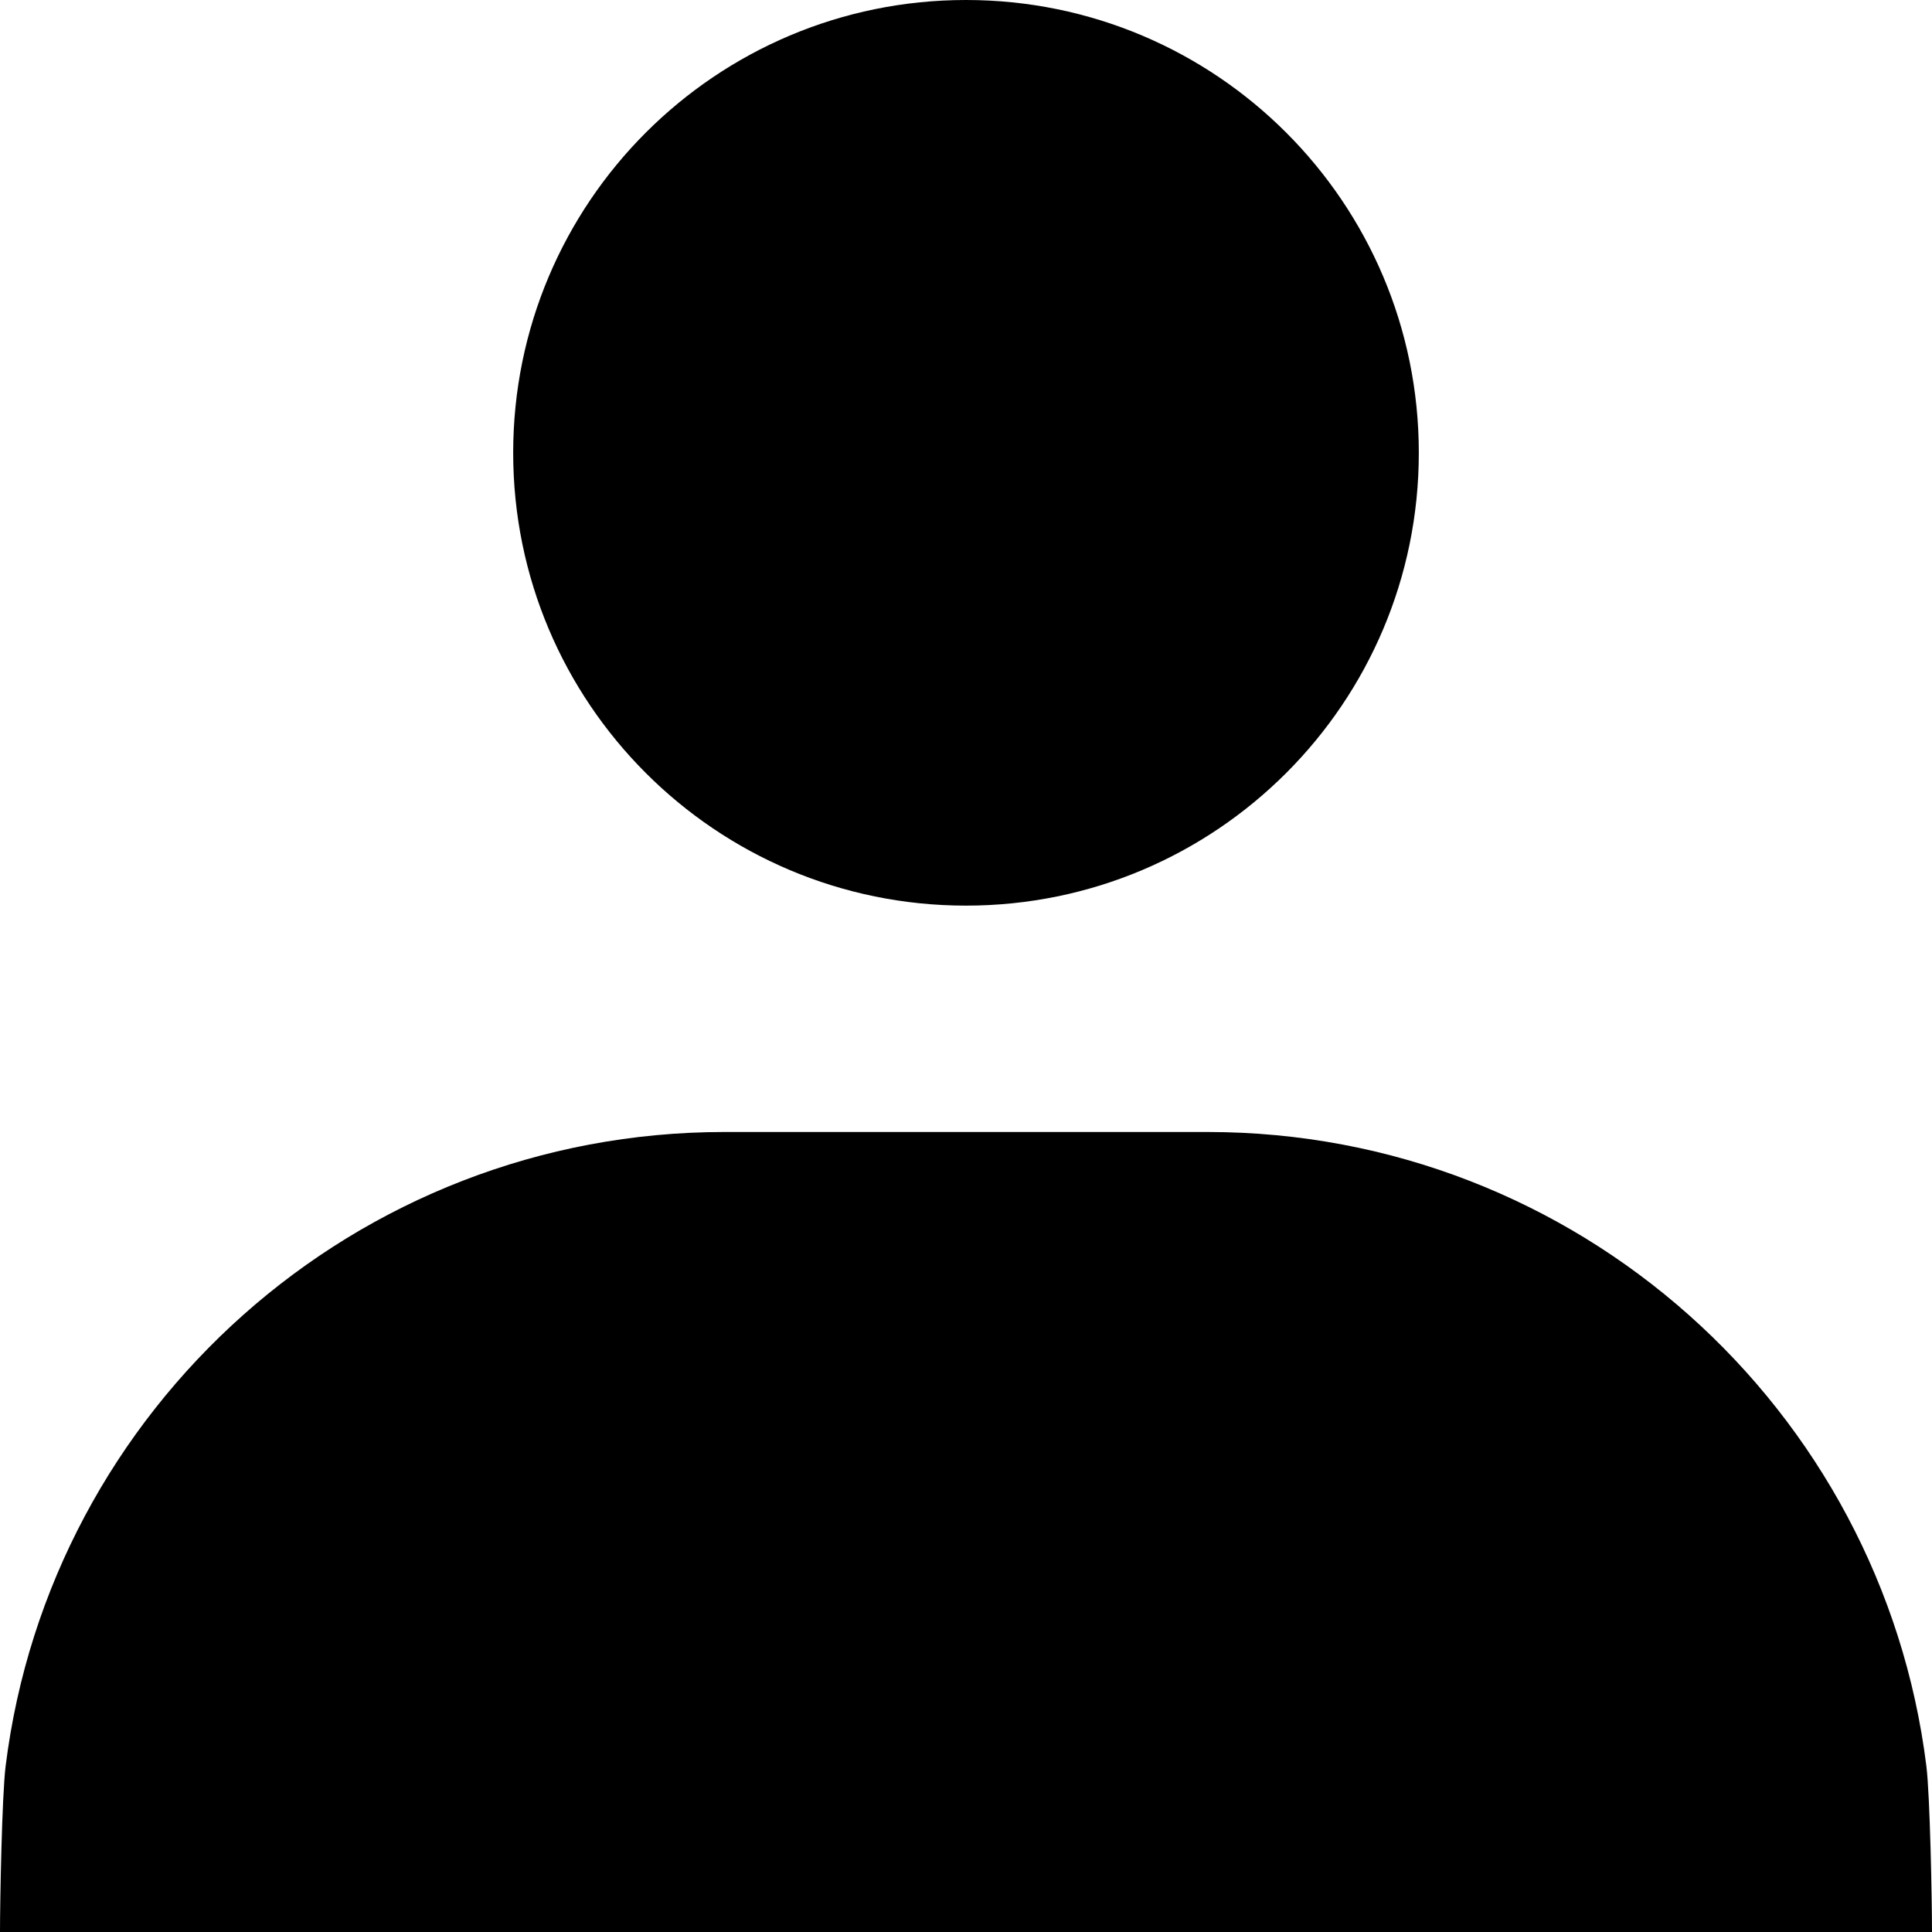
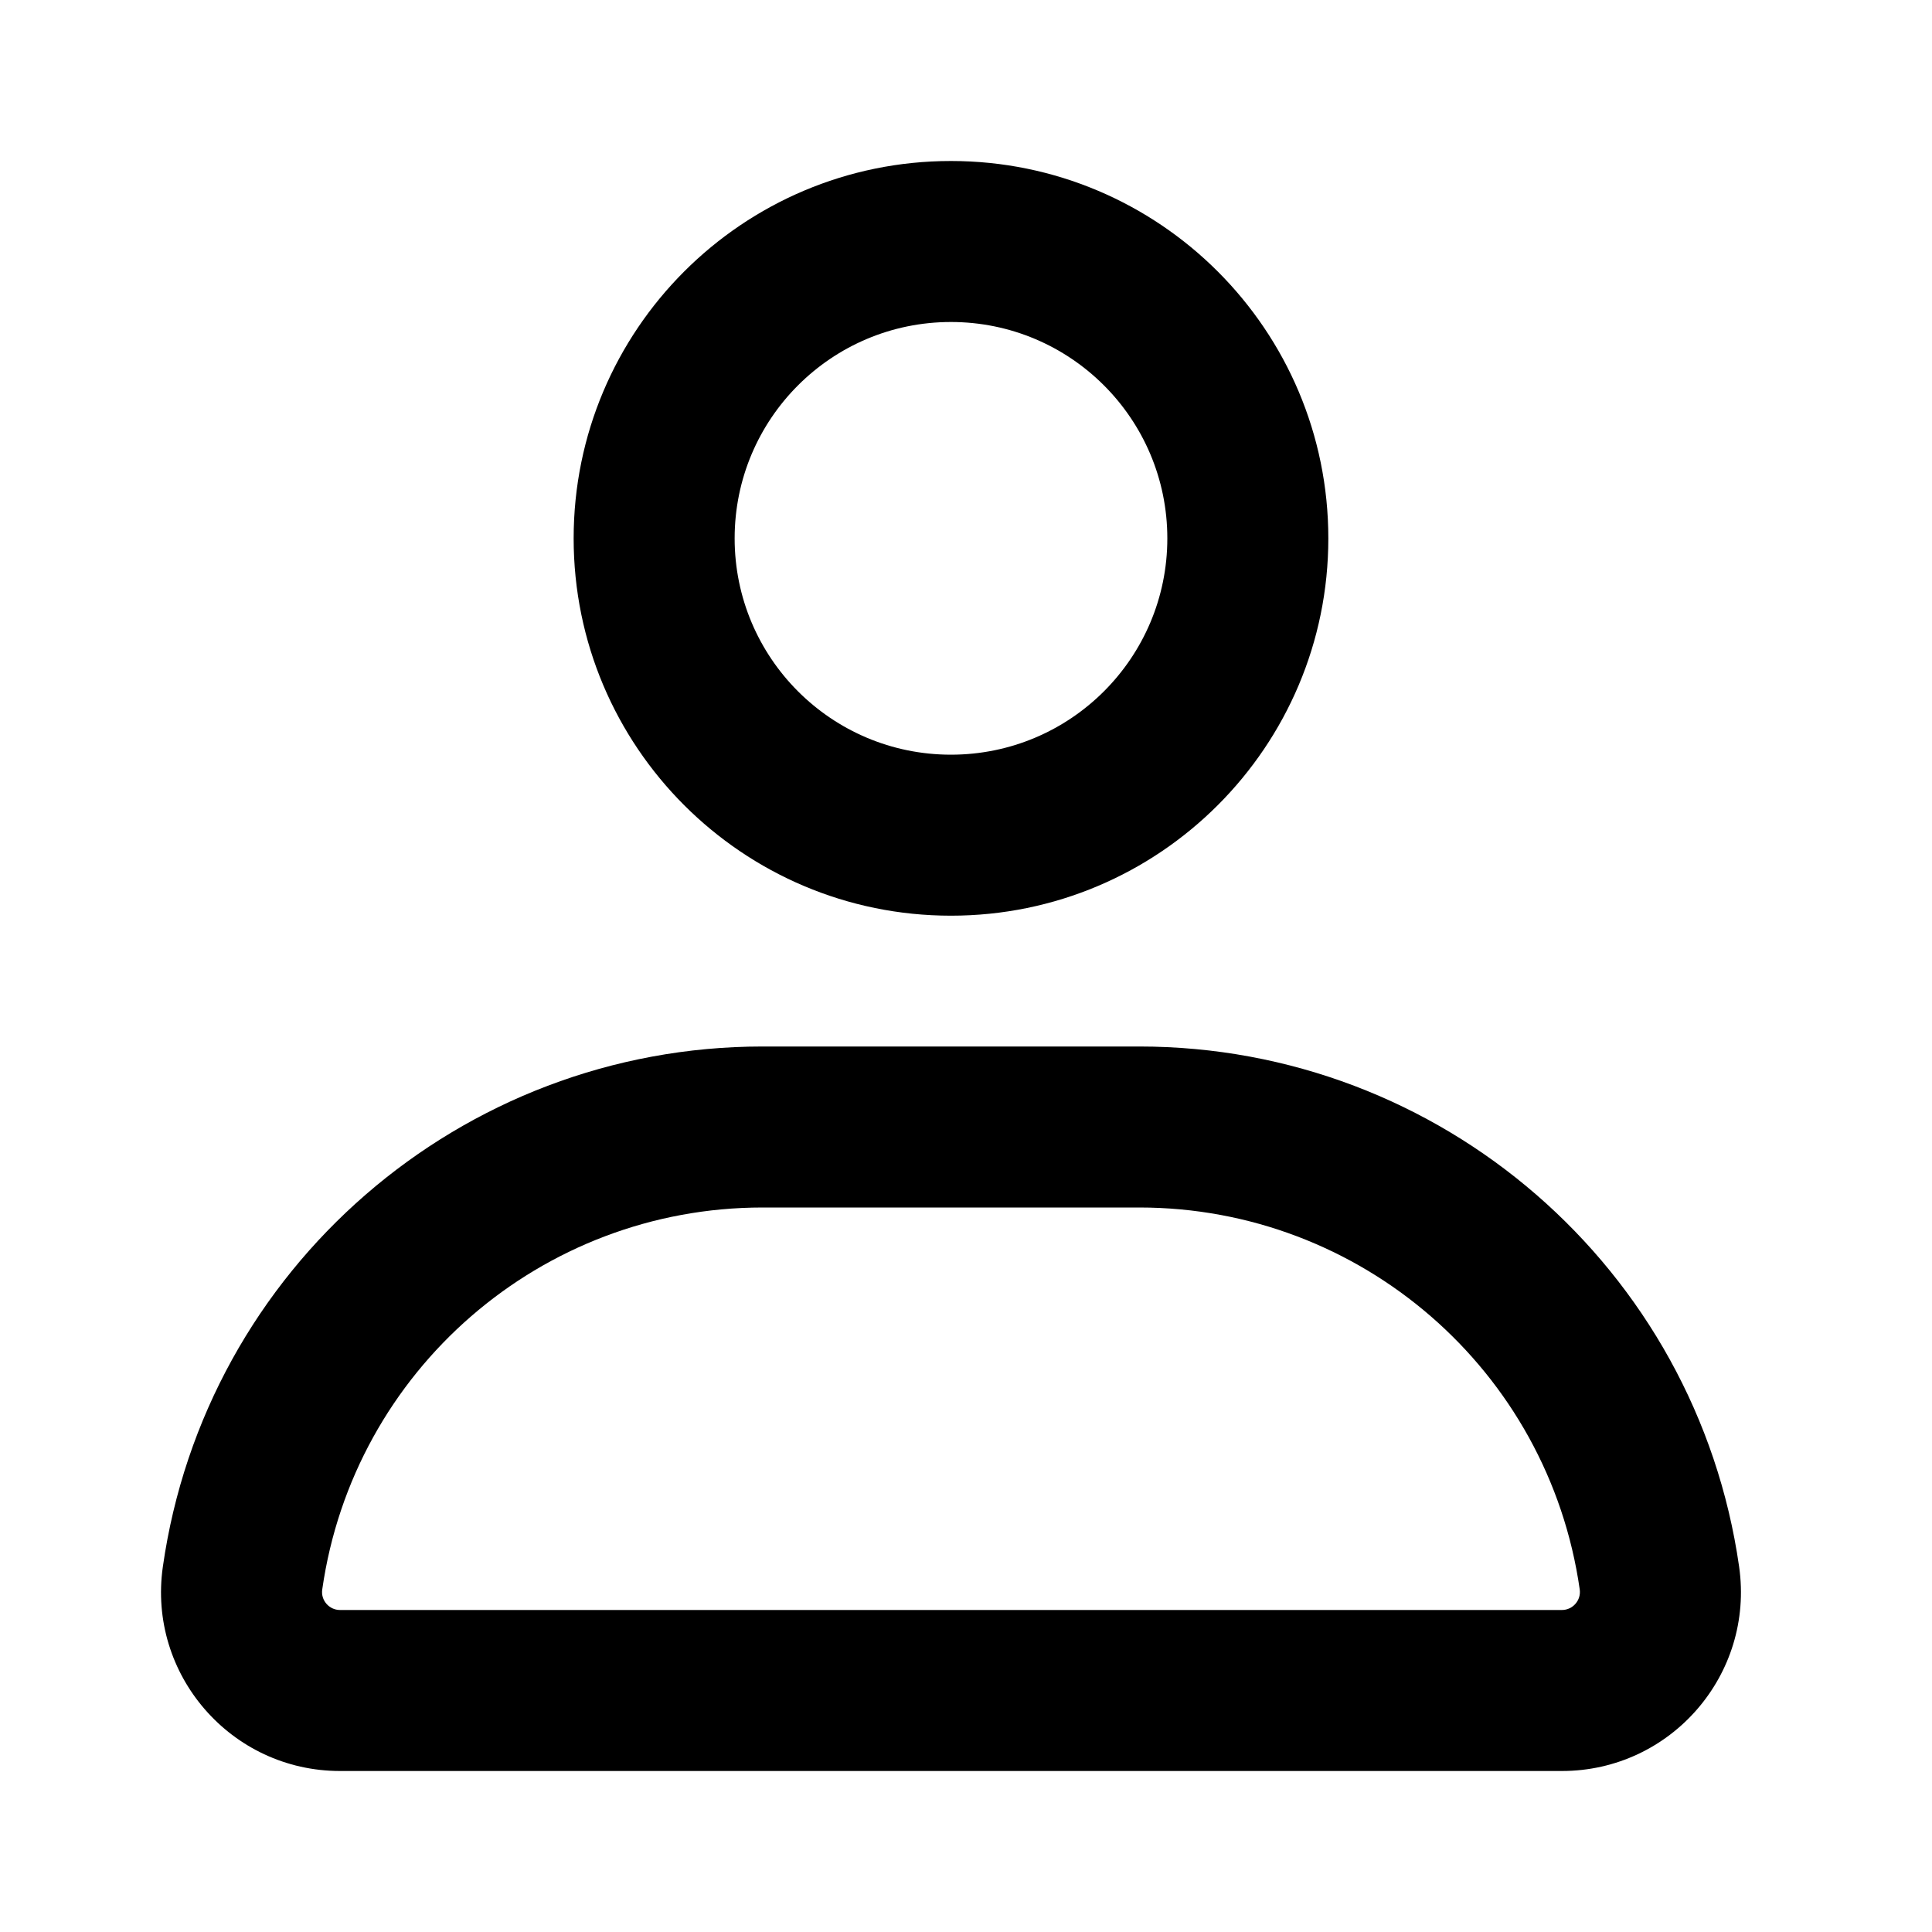
<svg xmlns="http://www.w3.org/2000/svg" width="24" height="24" viewBox="0 0 24 24" fill="none">
-   <path fill-rule="evenodd" clip-rule="evenodd" d="M17.625 5.625C17.625 8.732 15.107 11.25 12 11.25C8.893 11.25 6.375 8.732 6.375 5.625C6.375 2.518 8.893 0 12 0C15.107 0 17.625 2.518 17.625 5.625ZM15 14.062C19.59 14.062 23.377 17.498 23.93 21.938C23.976 22.306 24 23.619 24 24H0C0 23.619 0.024 22.306 0.07 21.938C0.623 17.498 4.41 14.062 9 14.062H15Z" fill="currentColor" />
+   <path fill-rule="evenodd" clip-rule="evenodd" d="M14.501 6.688C14.501 8.172 13.297 9.375 11.813 9.375C10.329 9.375 9.126 8.172 9.126 6.688C9.126 5.203 10.329 4 11.813 4C13.297 4 14.501 5.203 14.501 6.688ZM11.813 11.375C14.402 11.375 16.501 9.276 16.501 6.688C16.501 4.099 14.402 2 11.813 2C9.224 2 7.126 4.099 7.126 6.688C7.126 9.276 9.224 11.375 11.813 11.375ZM4.003 19.745C4.392 17.022 6.723 15 9.473 15H14.153C16.903 15 19.235 17.022 19.624 19.745C19.643 19.879 19.538 20 19.402 20H4.224C4.088 20 3.983 19.879 4.003 19.745ZM9.473 13C5.728 13 2.552 15.754 2.023 19.462C1.831 20.802 2.871 22 4.224 22H19.402C20.756 22 21.795 20.802 21.604 19.462C21.074 15.754 17.898 13 14.153 13H9.473Z" fill="currentColor" />
</svg>
